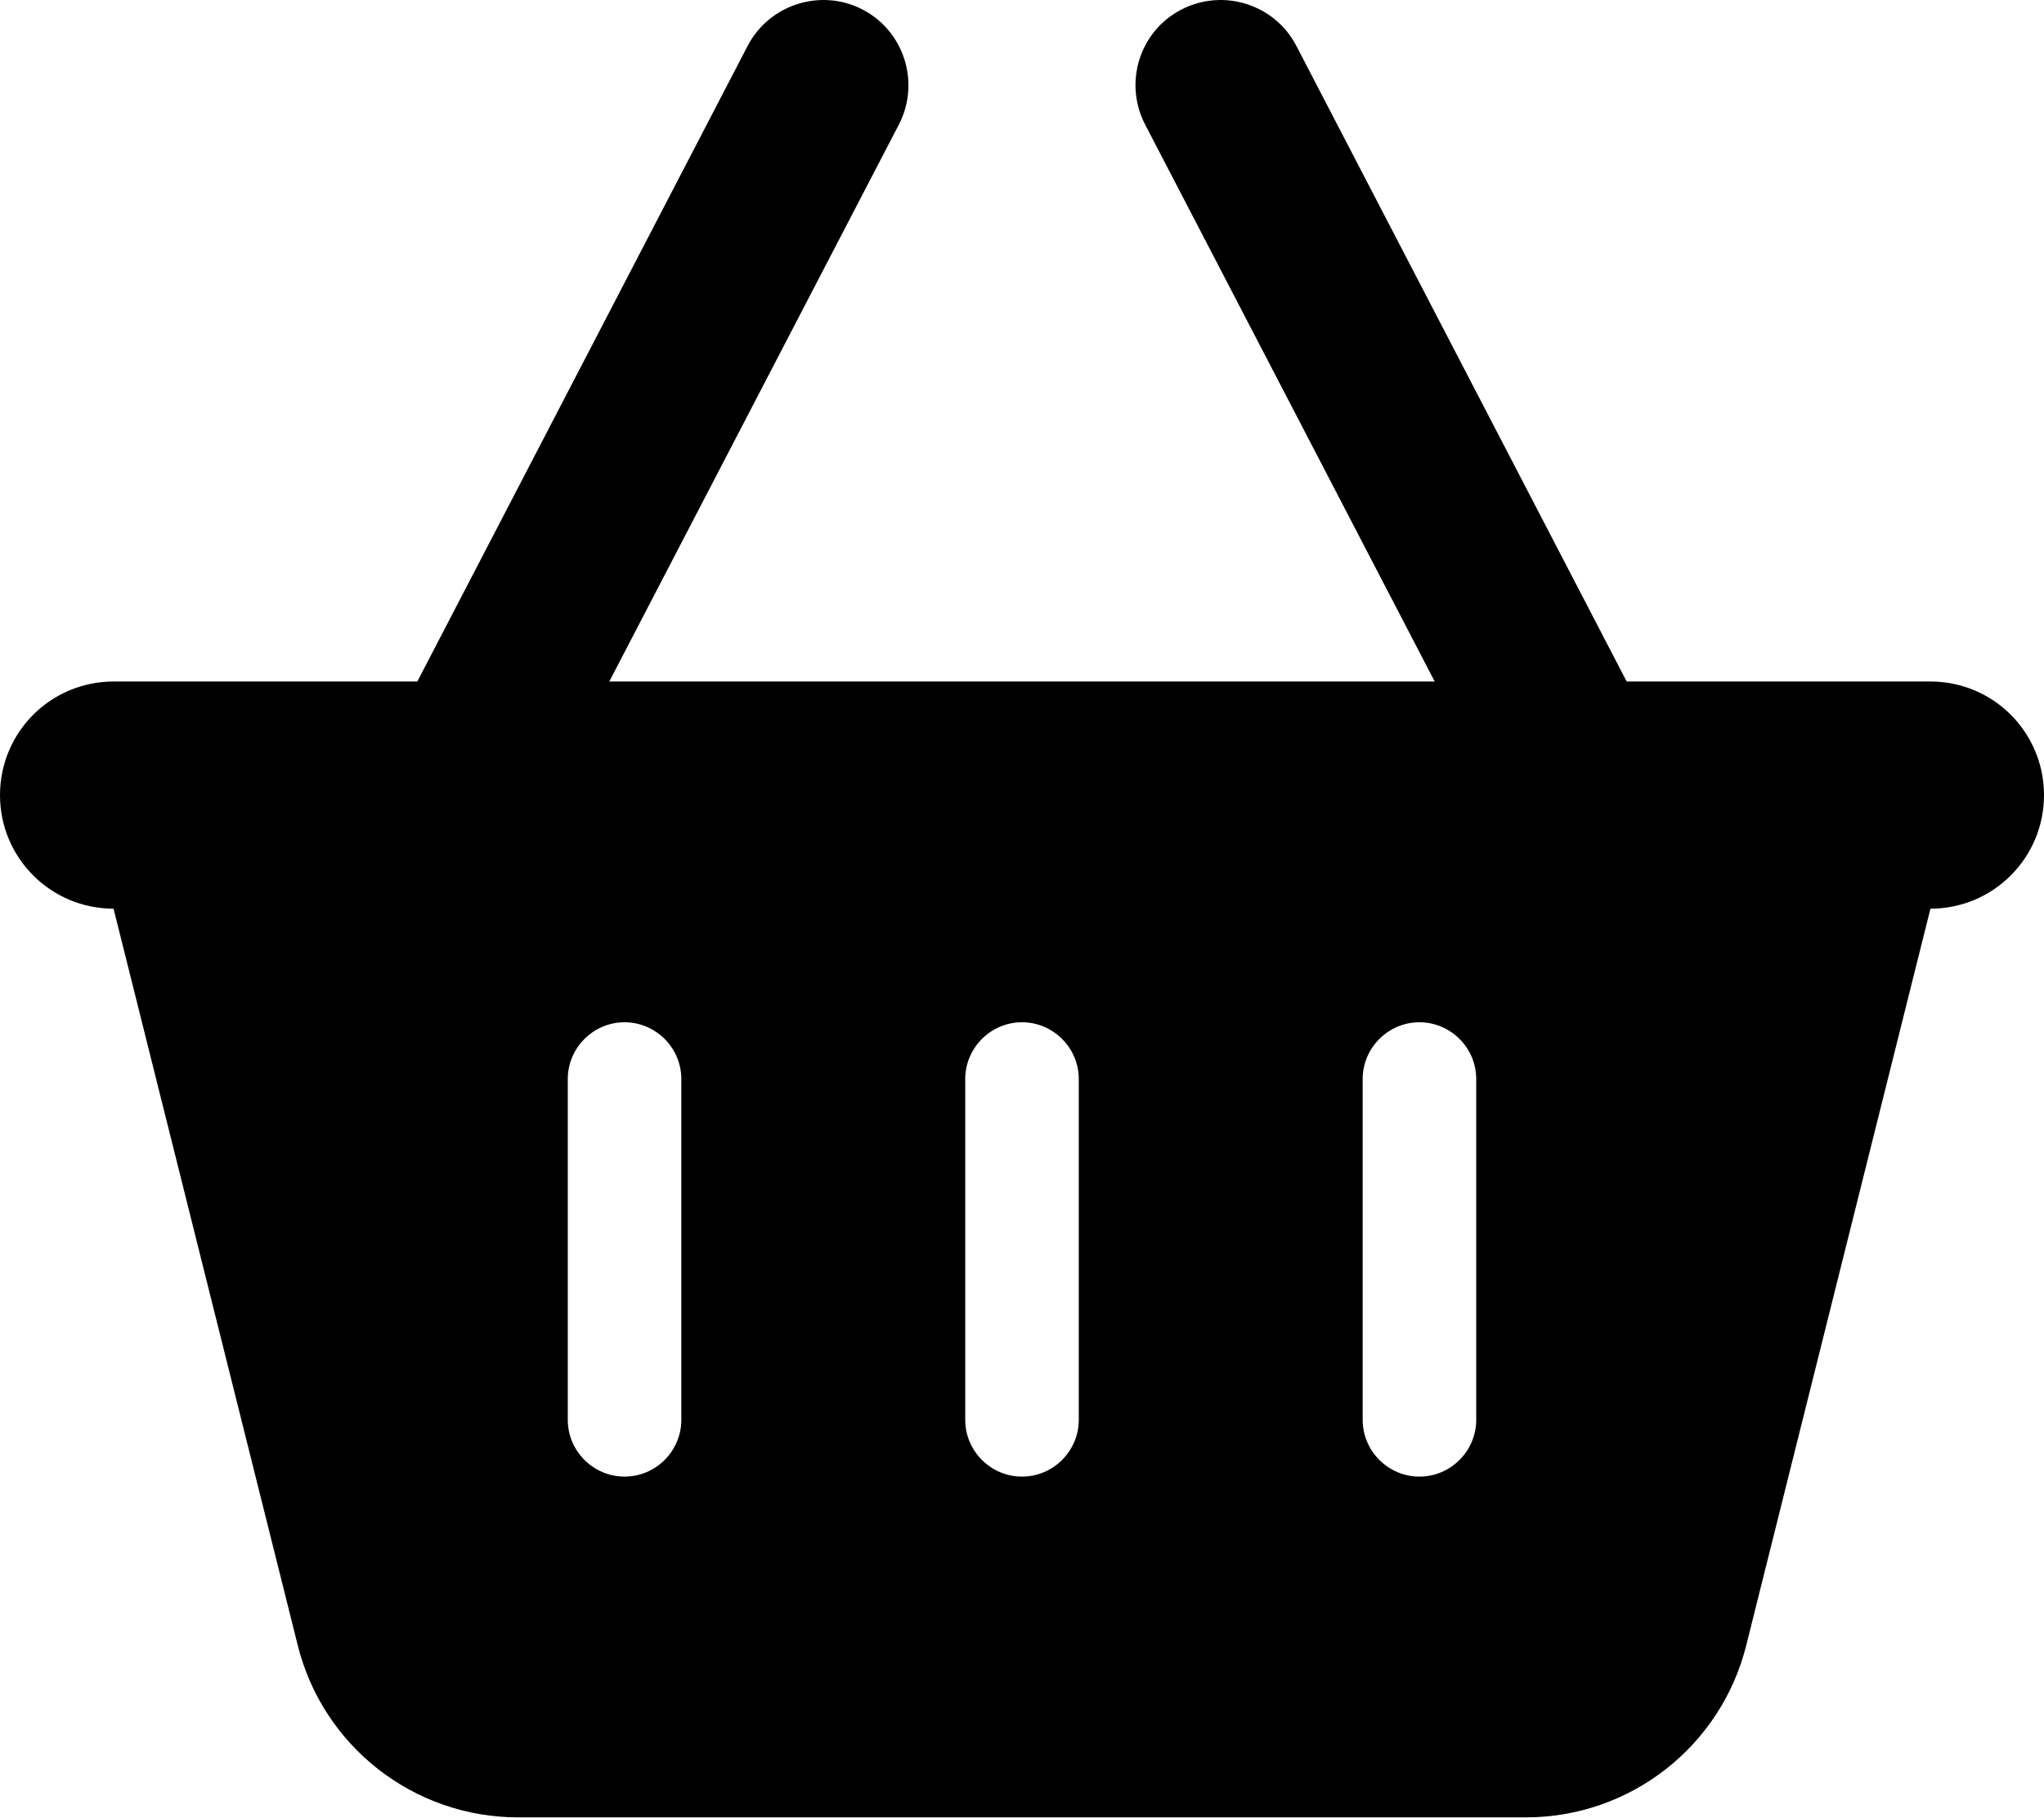
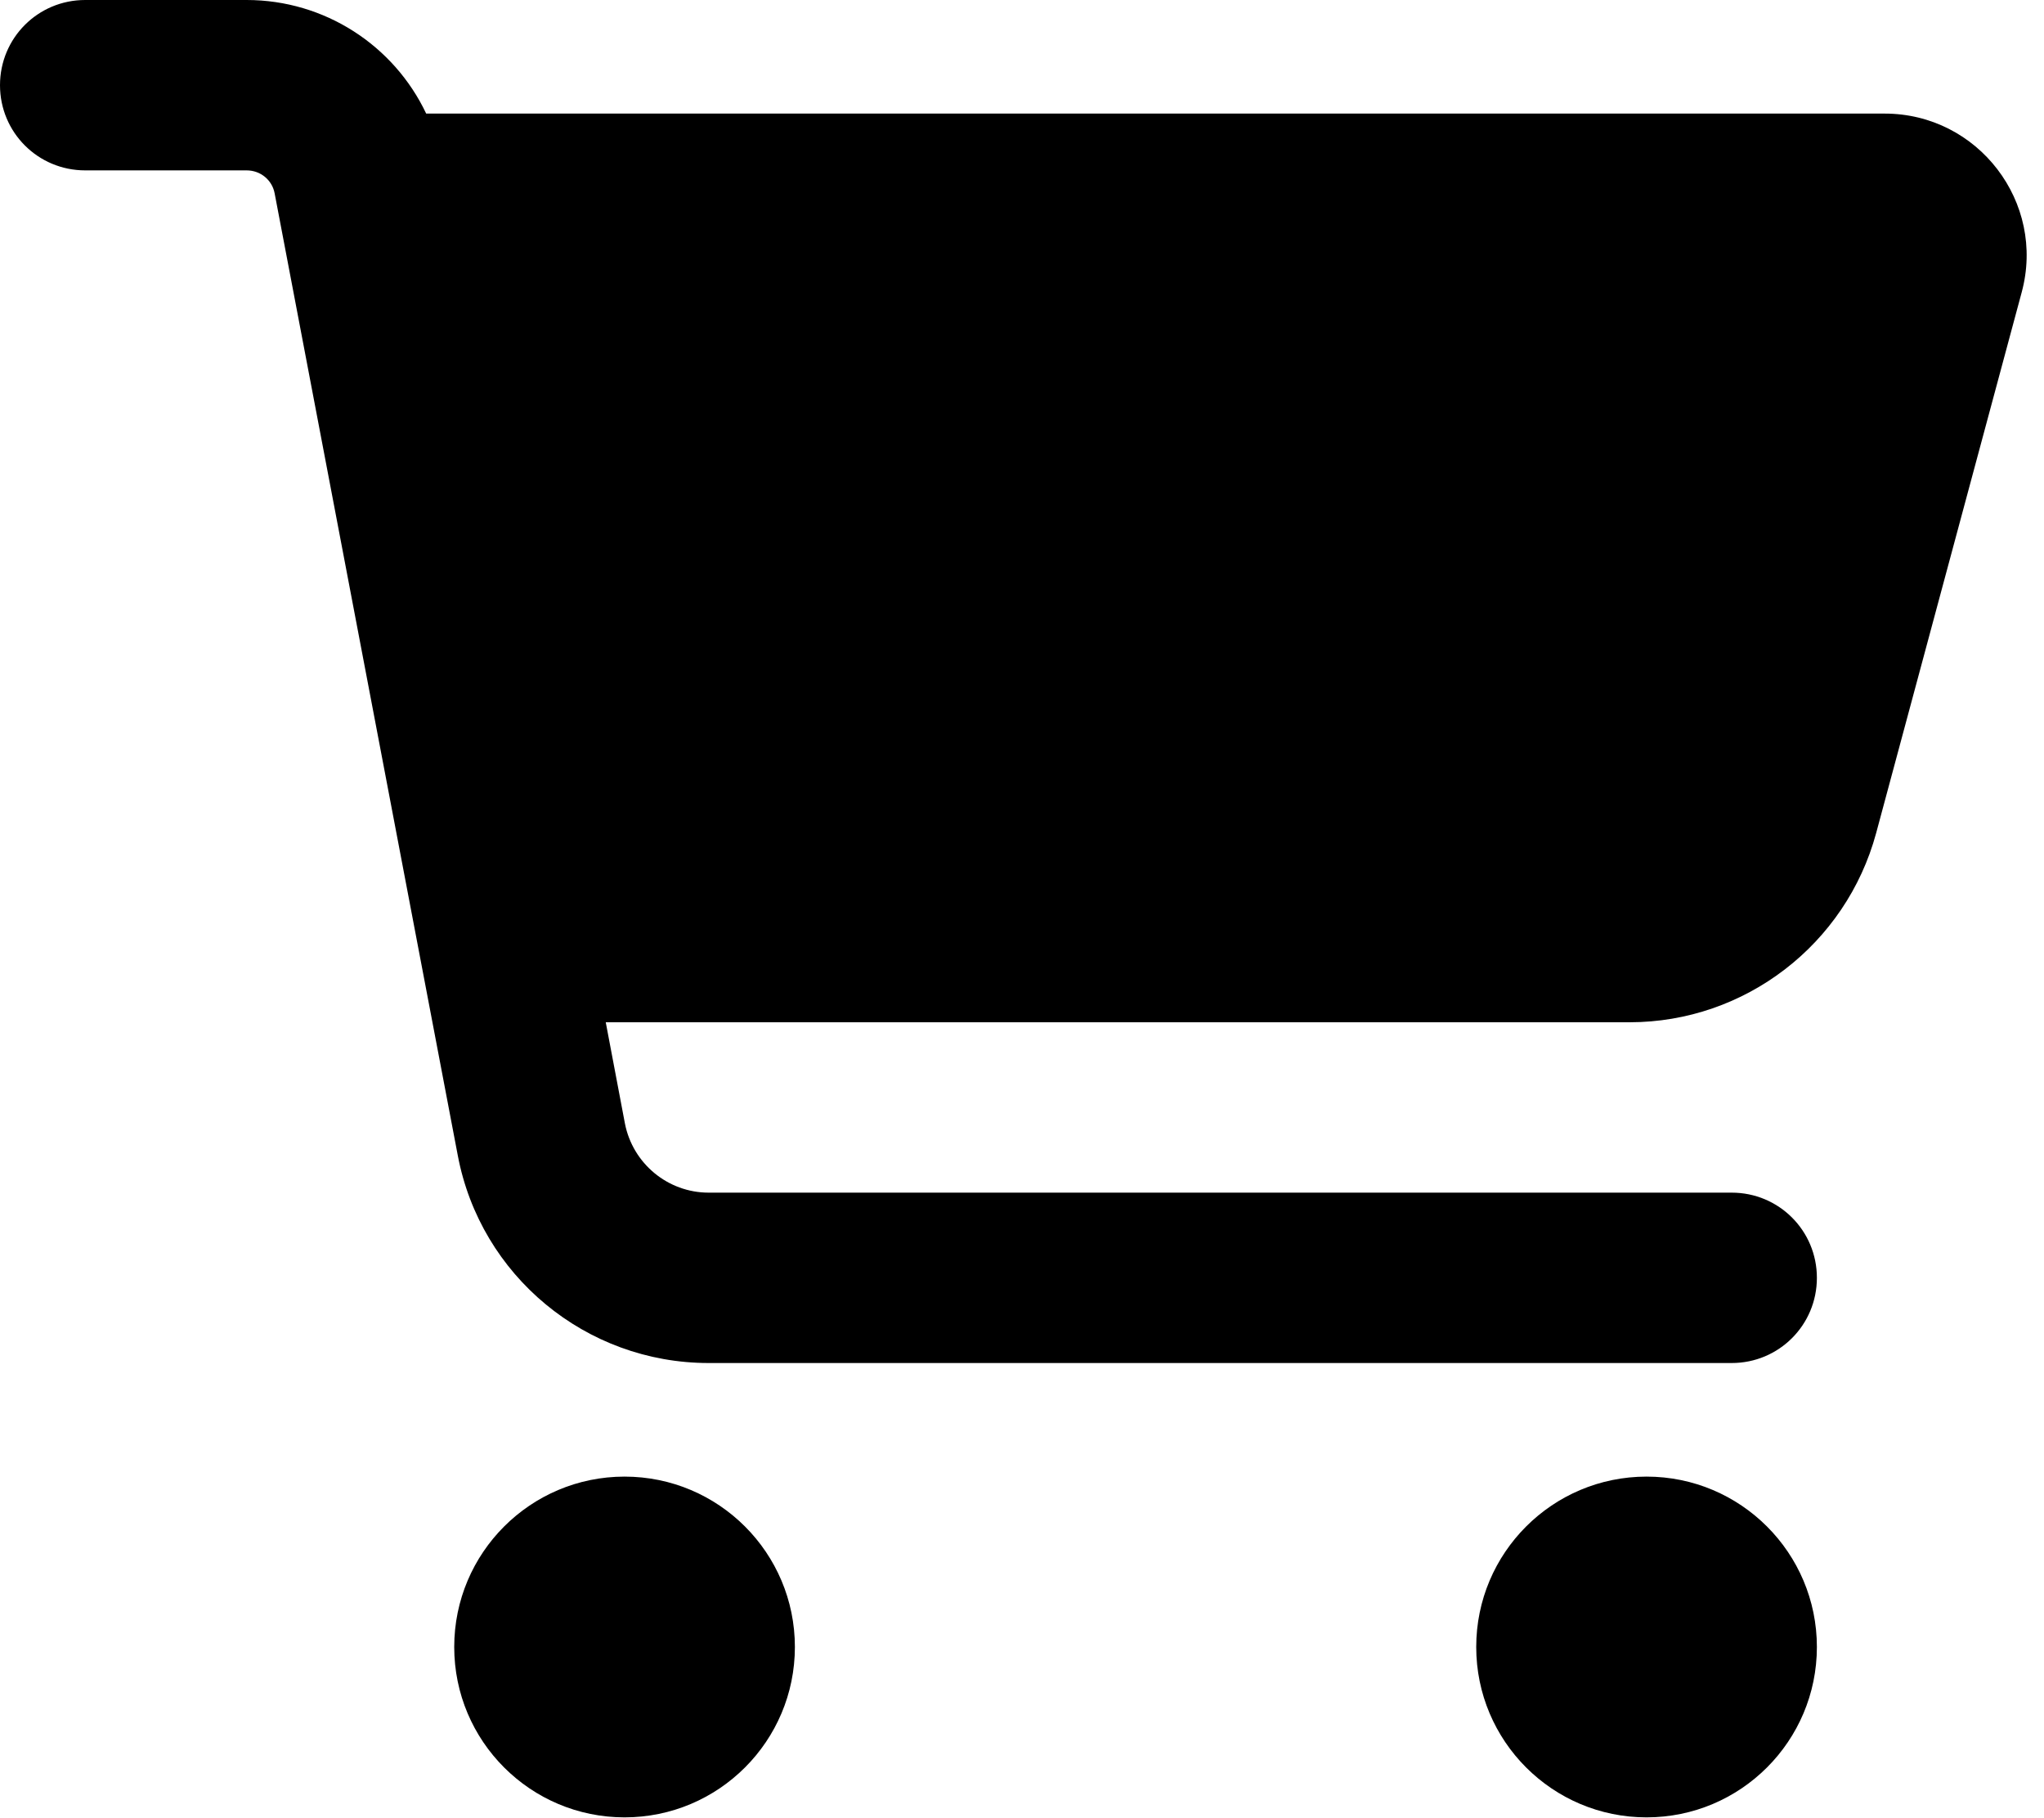
<svg xmlns="http://www.w3.org/2000/svg" viewBox="0 0 576 512">
-   <path d="M253.3 35.1c6.1-11.8 1.5-26.3-10.2-32.4s-26.3-1.5-32.4 10.2L117.6 192 32 192c-17.7 0-32 14.3-32 32s14.3 32 32 32L83.9 463.5C91 492 116.6 512 146 512L430 512c29.4 0 55-20 62.1-48.5L544 256c17.7 0 32-14.3 32-32s-14.3-32-32-32l-85.6 0L365.3 12.9C359.2 1.2 344.7-3.4 332.9 2.7s-16.3 20.6-10.2 32.4L404.3 192l-232.6 0L253.3 35.1zM192 304l0 96c0 8.8-7.2 16-16 16s-16-7.2-16-16l0-96c0-8.8 7.2-16 16-16s16 7.2 16 16zm96-16c8.8 0 16 7.2 16 16l0 96c0 8.8-7.2 16-16 16s-16-7.2-16-16l0-96c0-8.8 7.2-16 16-16zm128 16l0 96c0 8.8-7.2 16-16 16s-16-7.2-16-16l0-96c0-8.8 7.2-16 16-16s16 7.2 16 16z" />
+   <path d="M0 24C0 10.7 10.7 0 24 0L69.5 0c22 0 41.5 12.8 50.6 32l411 0c26.3 0 45.5 25 38.6 50.4l-41 152.3c-8.5 31.4-37 53.3-69.5 53.3l-288.5 0 5.4 28.5c2.2 11.3 12.1 19.5 23.6 19.5L488 336c13.3 0 24 10.7 24 24s-10.7 24-24 24l-288.3 0c-34.6 0-64.3-24.6-70.7-58.5L77.4 54.5c-.7-3.8-4-6.5-7.9-6.5L24 48C10.7 48 0 37.3 0 24zM128 464a48 48 0 1 1 96 0 48 48 0 1 1 -96 0zm336-48a48 48 0 1 1 0 96 48 48 0 1 1 0-96z" />
</svg>
